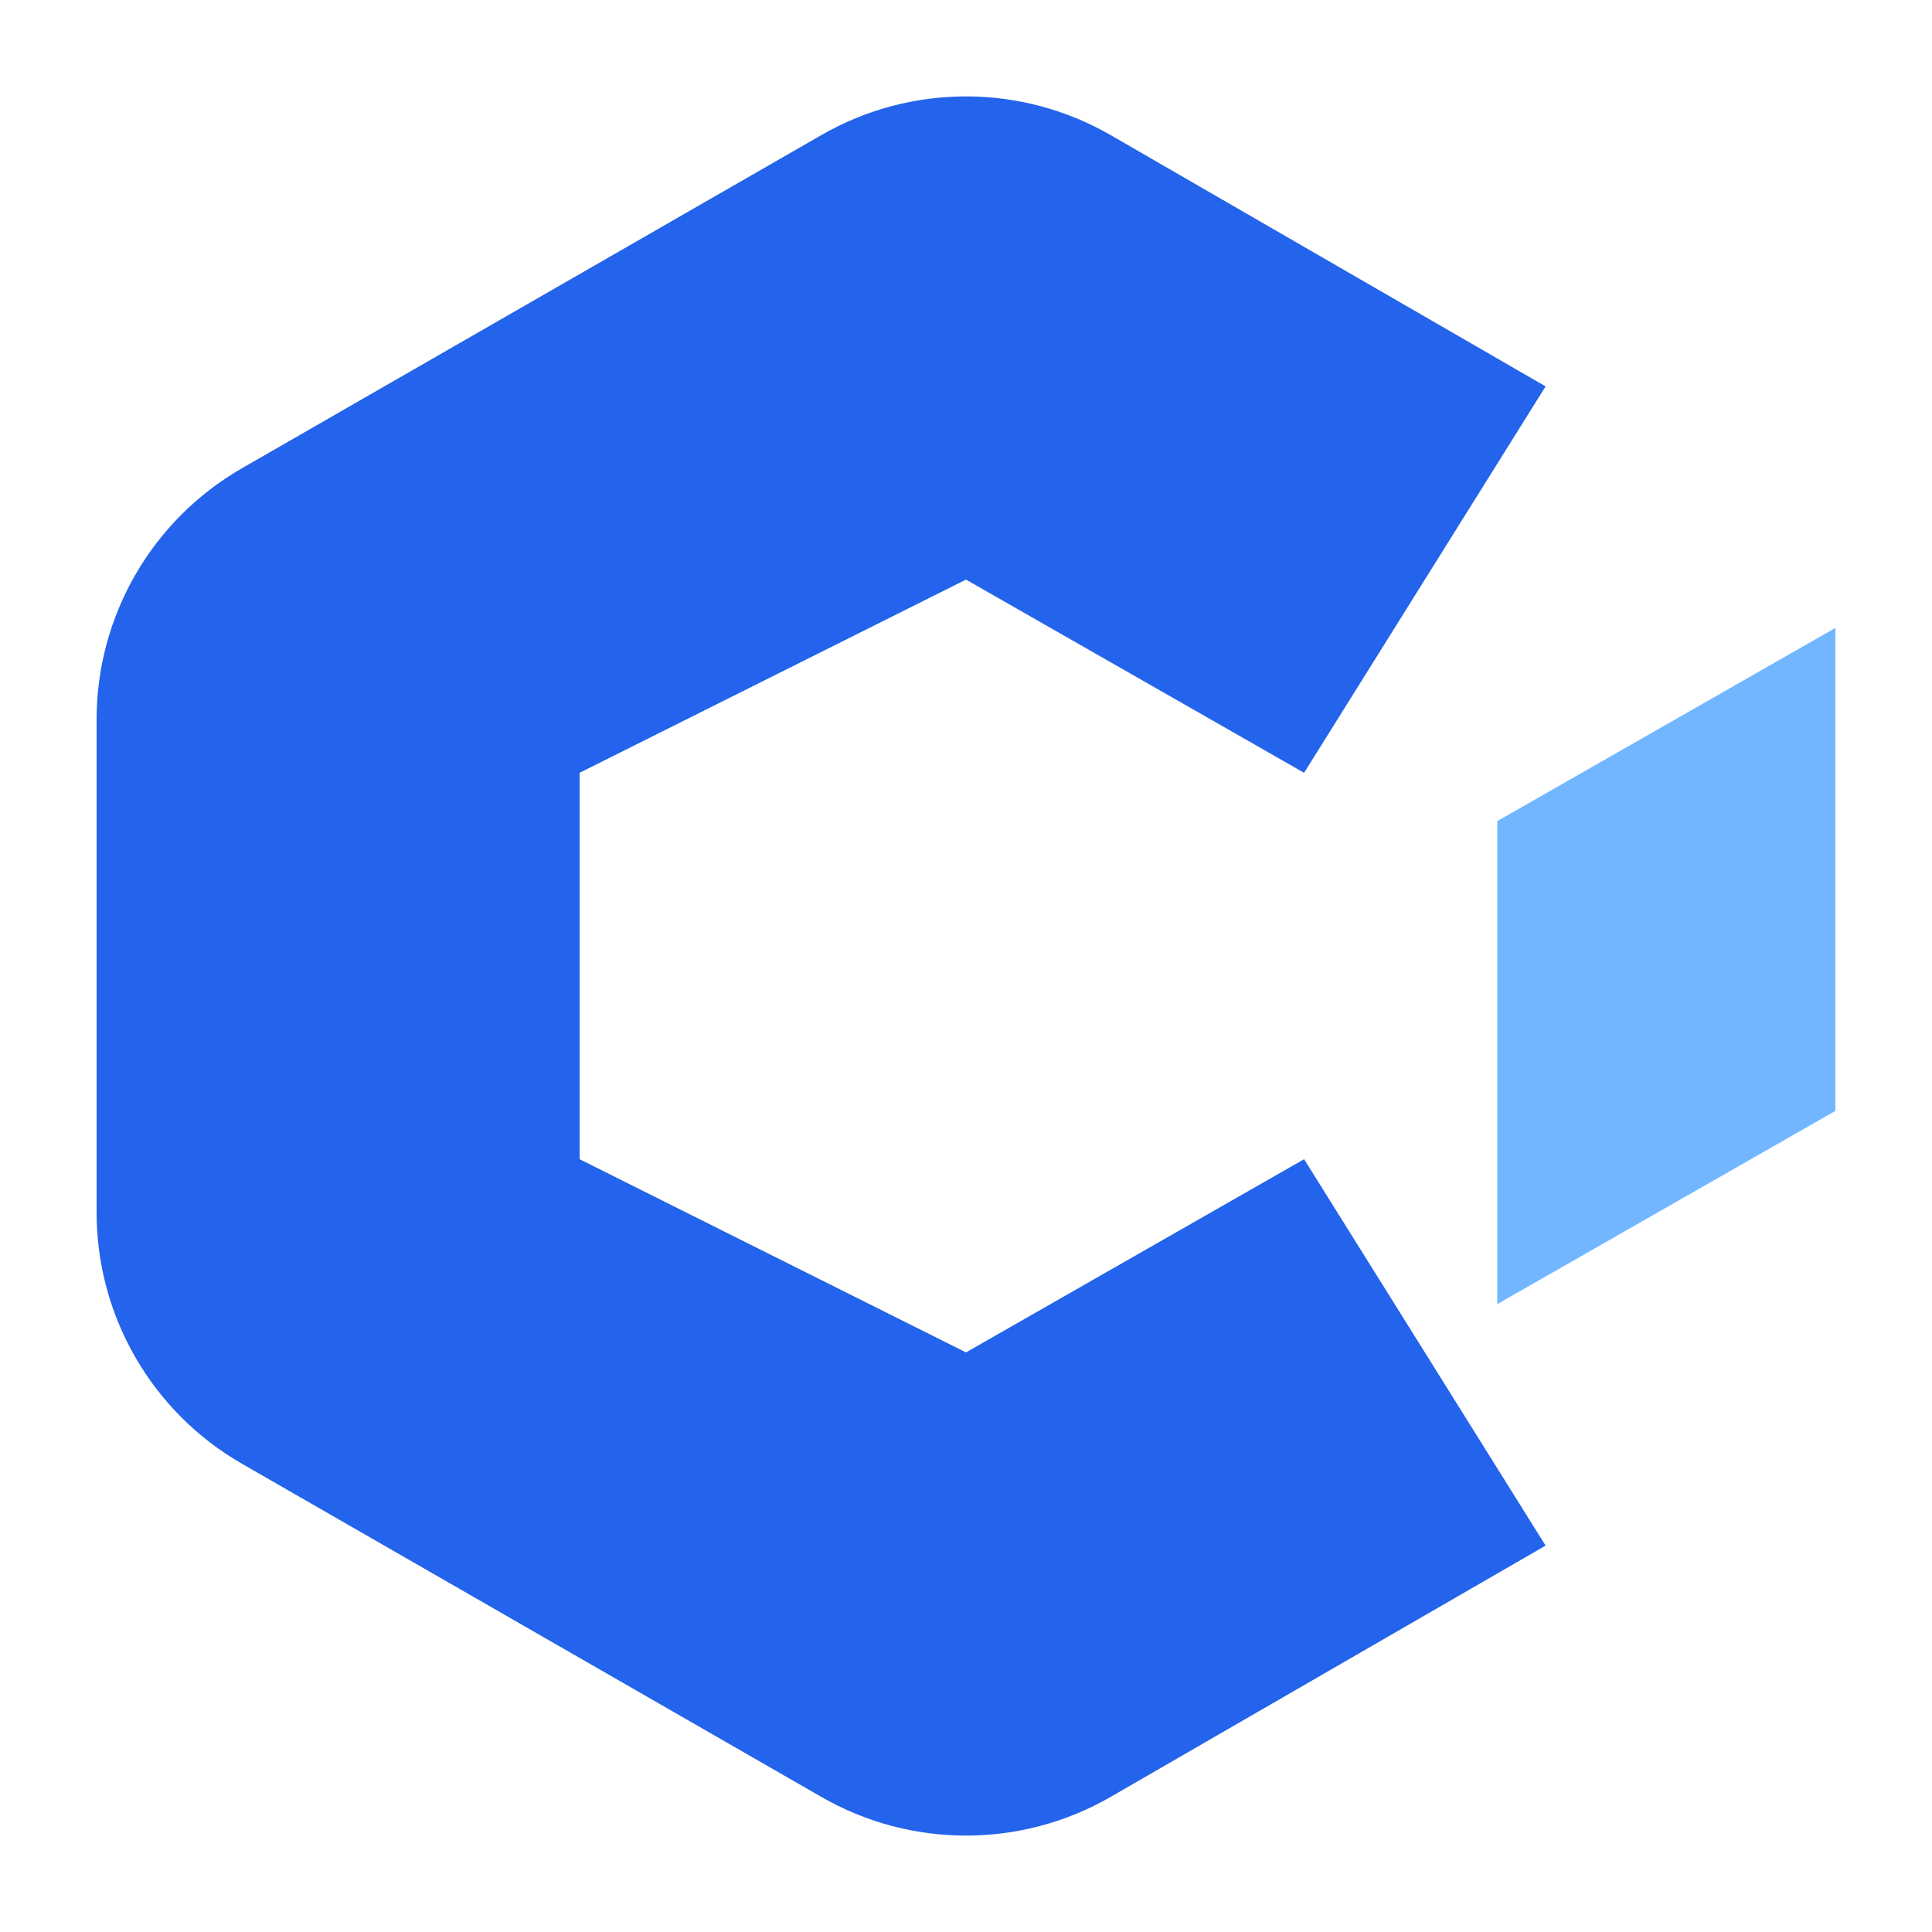
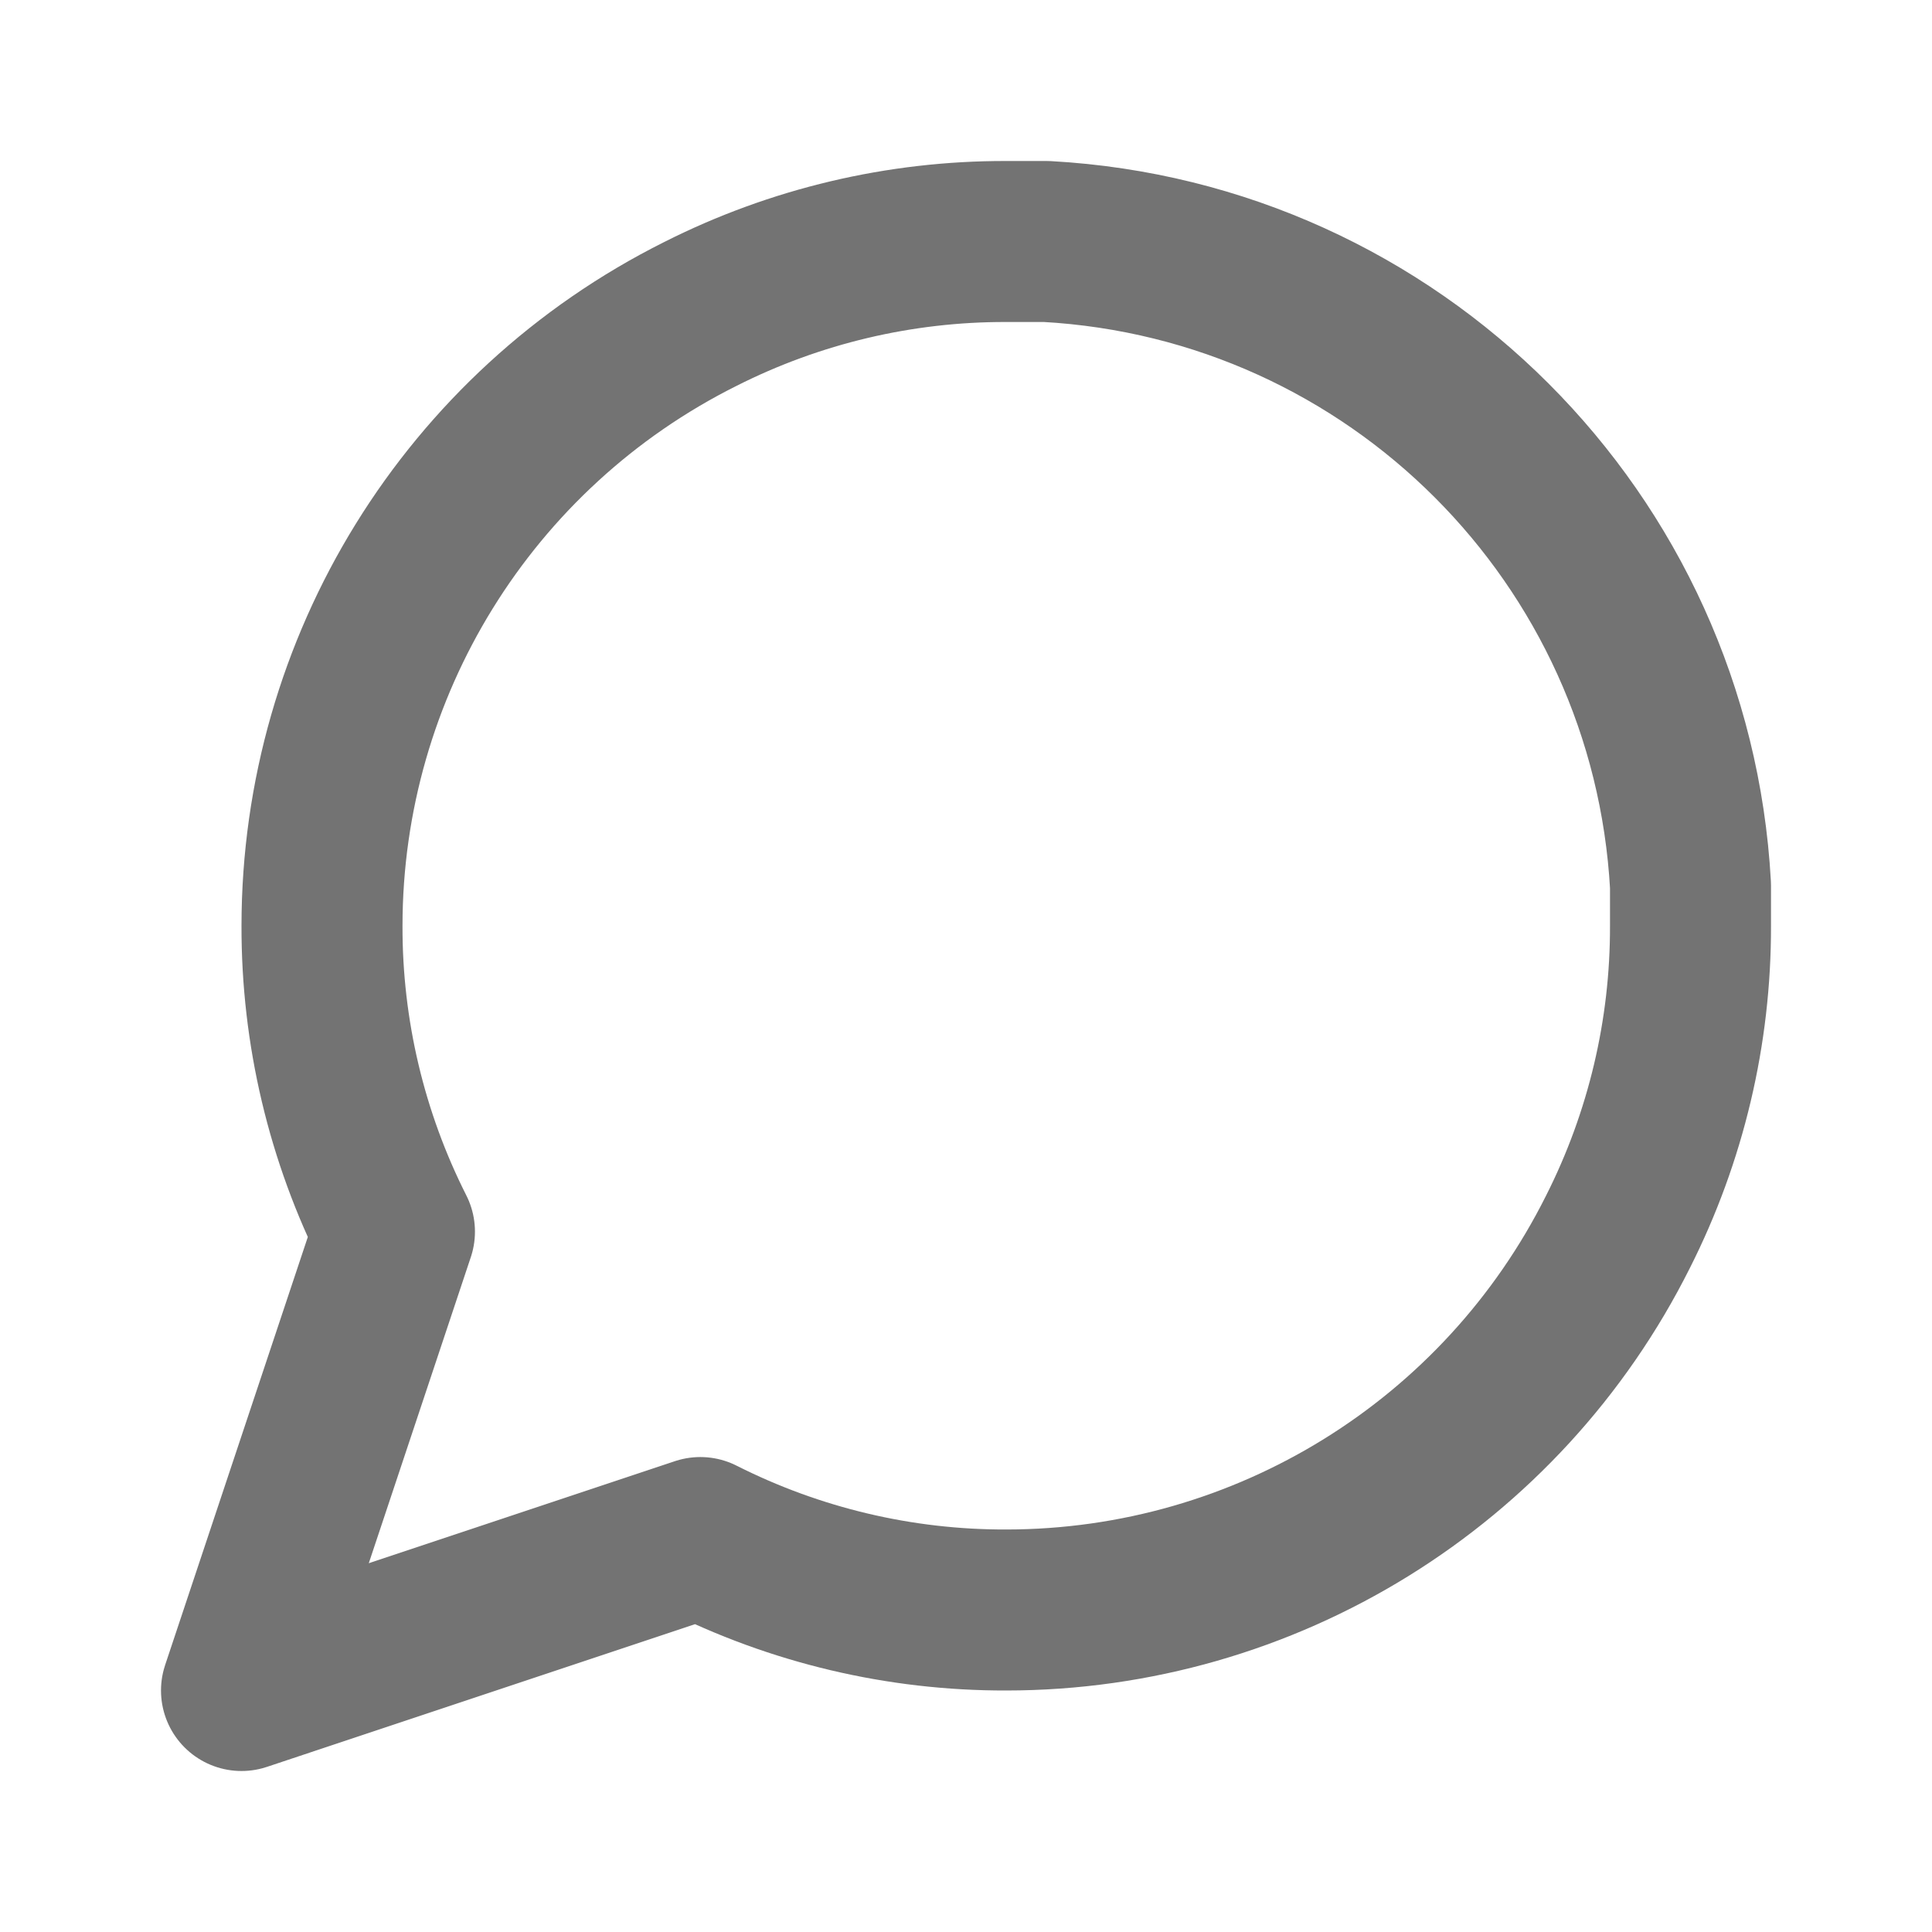
- <svg xmlns="http://www.w3.org/2000/svg" width="40" height="40" viewBox="0 0 40 40" fill="none">
-   <path fill="#2463EB" d="M32 8 23 2.8a6 6 0 0 0-6 0L5 9.7a6 6 0 0 0-3 5.2v10.2a6 6 0 0 0 3 5.2l12 6.9a6 6 0 0 0 6 0L32 32l-5-8-7 4-8-4V16l8-4 7 4z" />
-   <path fill="#72B6FF" d="m31 17 7-4v10l-7 4z" />
+ <svg xmlns="http://www.w3.org/2000/svg" viewBox="0 0 24 24" fill="none" stroke="#737373" stroke-width="2" stroke-linecap="round" stroke-linejoin="round">
+   <path d="M21 11.5a8.38 8.38 0 0 1-.9 3.8 8.5 8.5 0 0 1-7.6 4.7 8.38 8.38 0 0 1-3.8-.9L3 21l1.9-5.7a8.38 8.38 0 0 1-.9-3.8 8.5 8.5 0 0 1 4.7-7.6 8.38 8.38 0 0 1 3.8-.9h.5a8.48 8.48 0 0 1 8 8v.5z" />
</svg>
